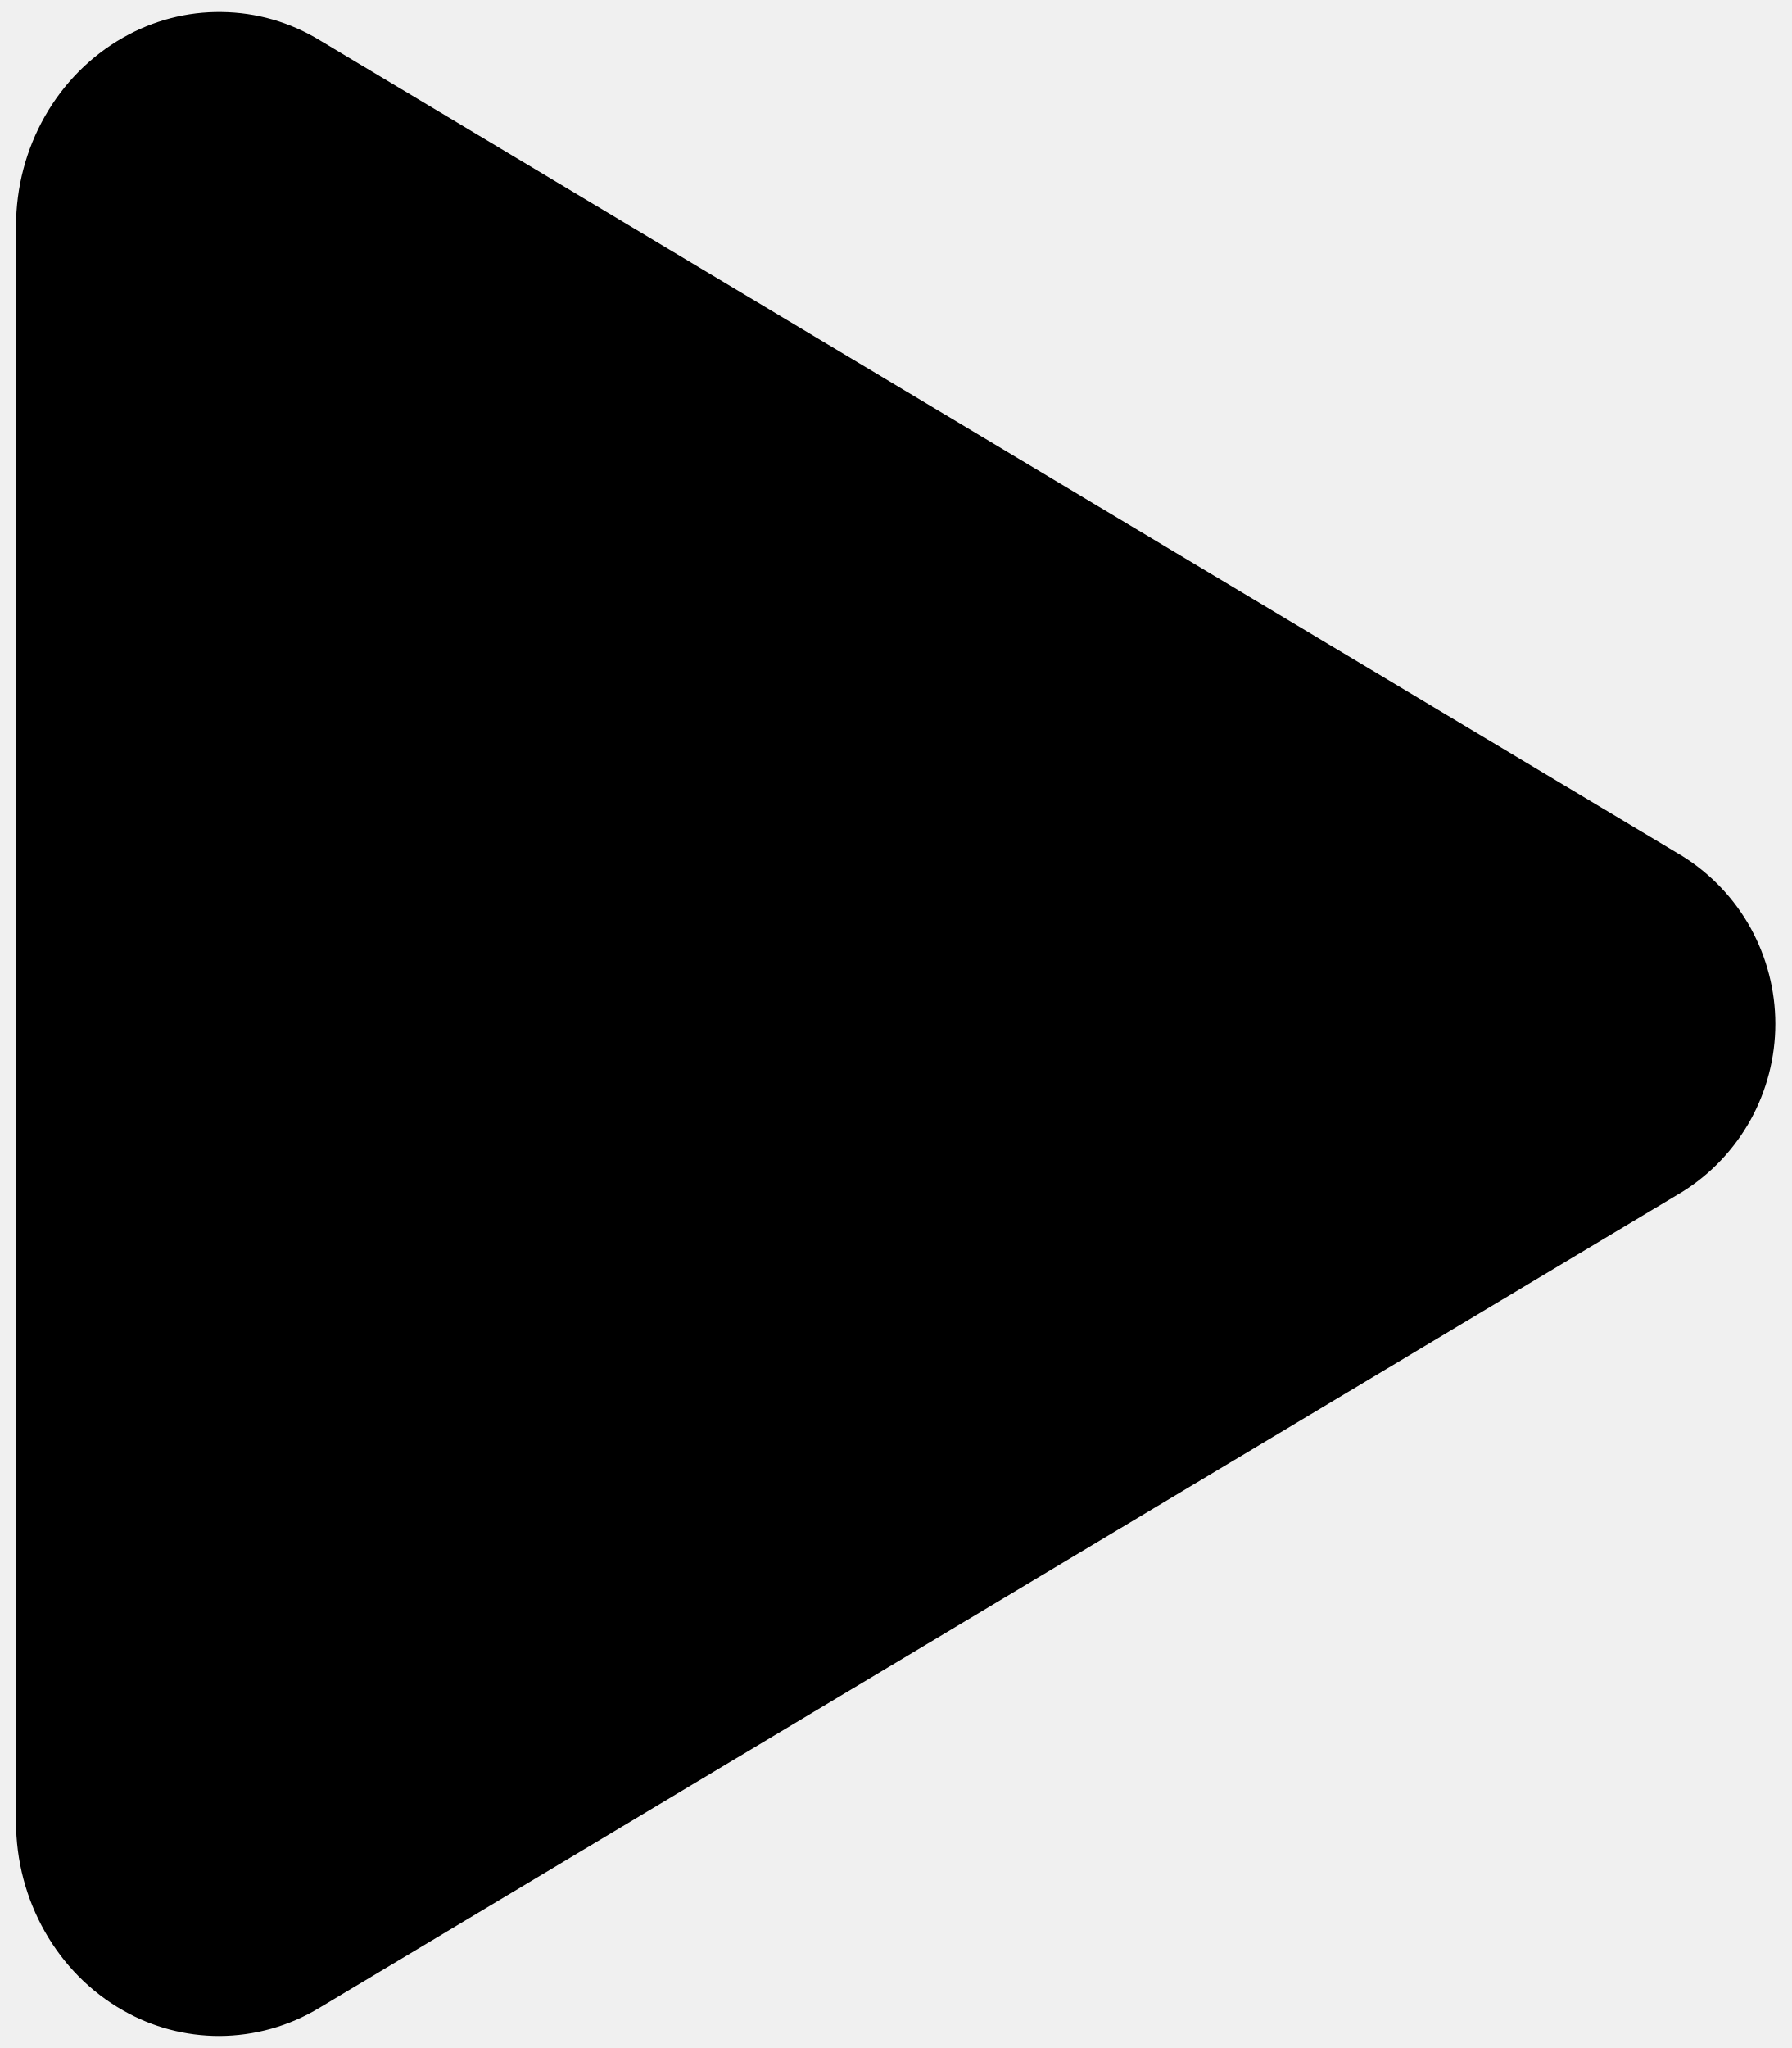
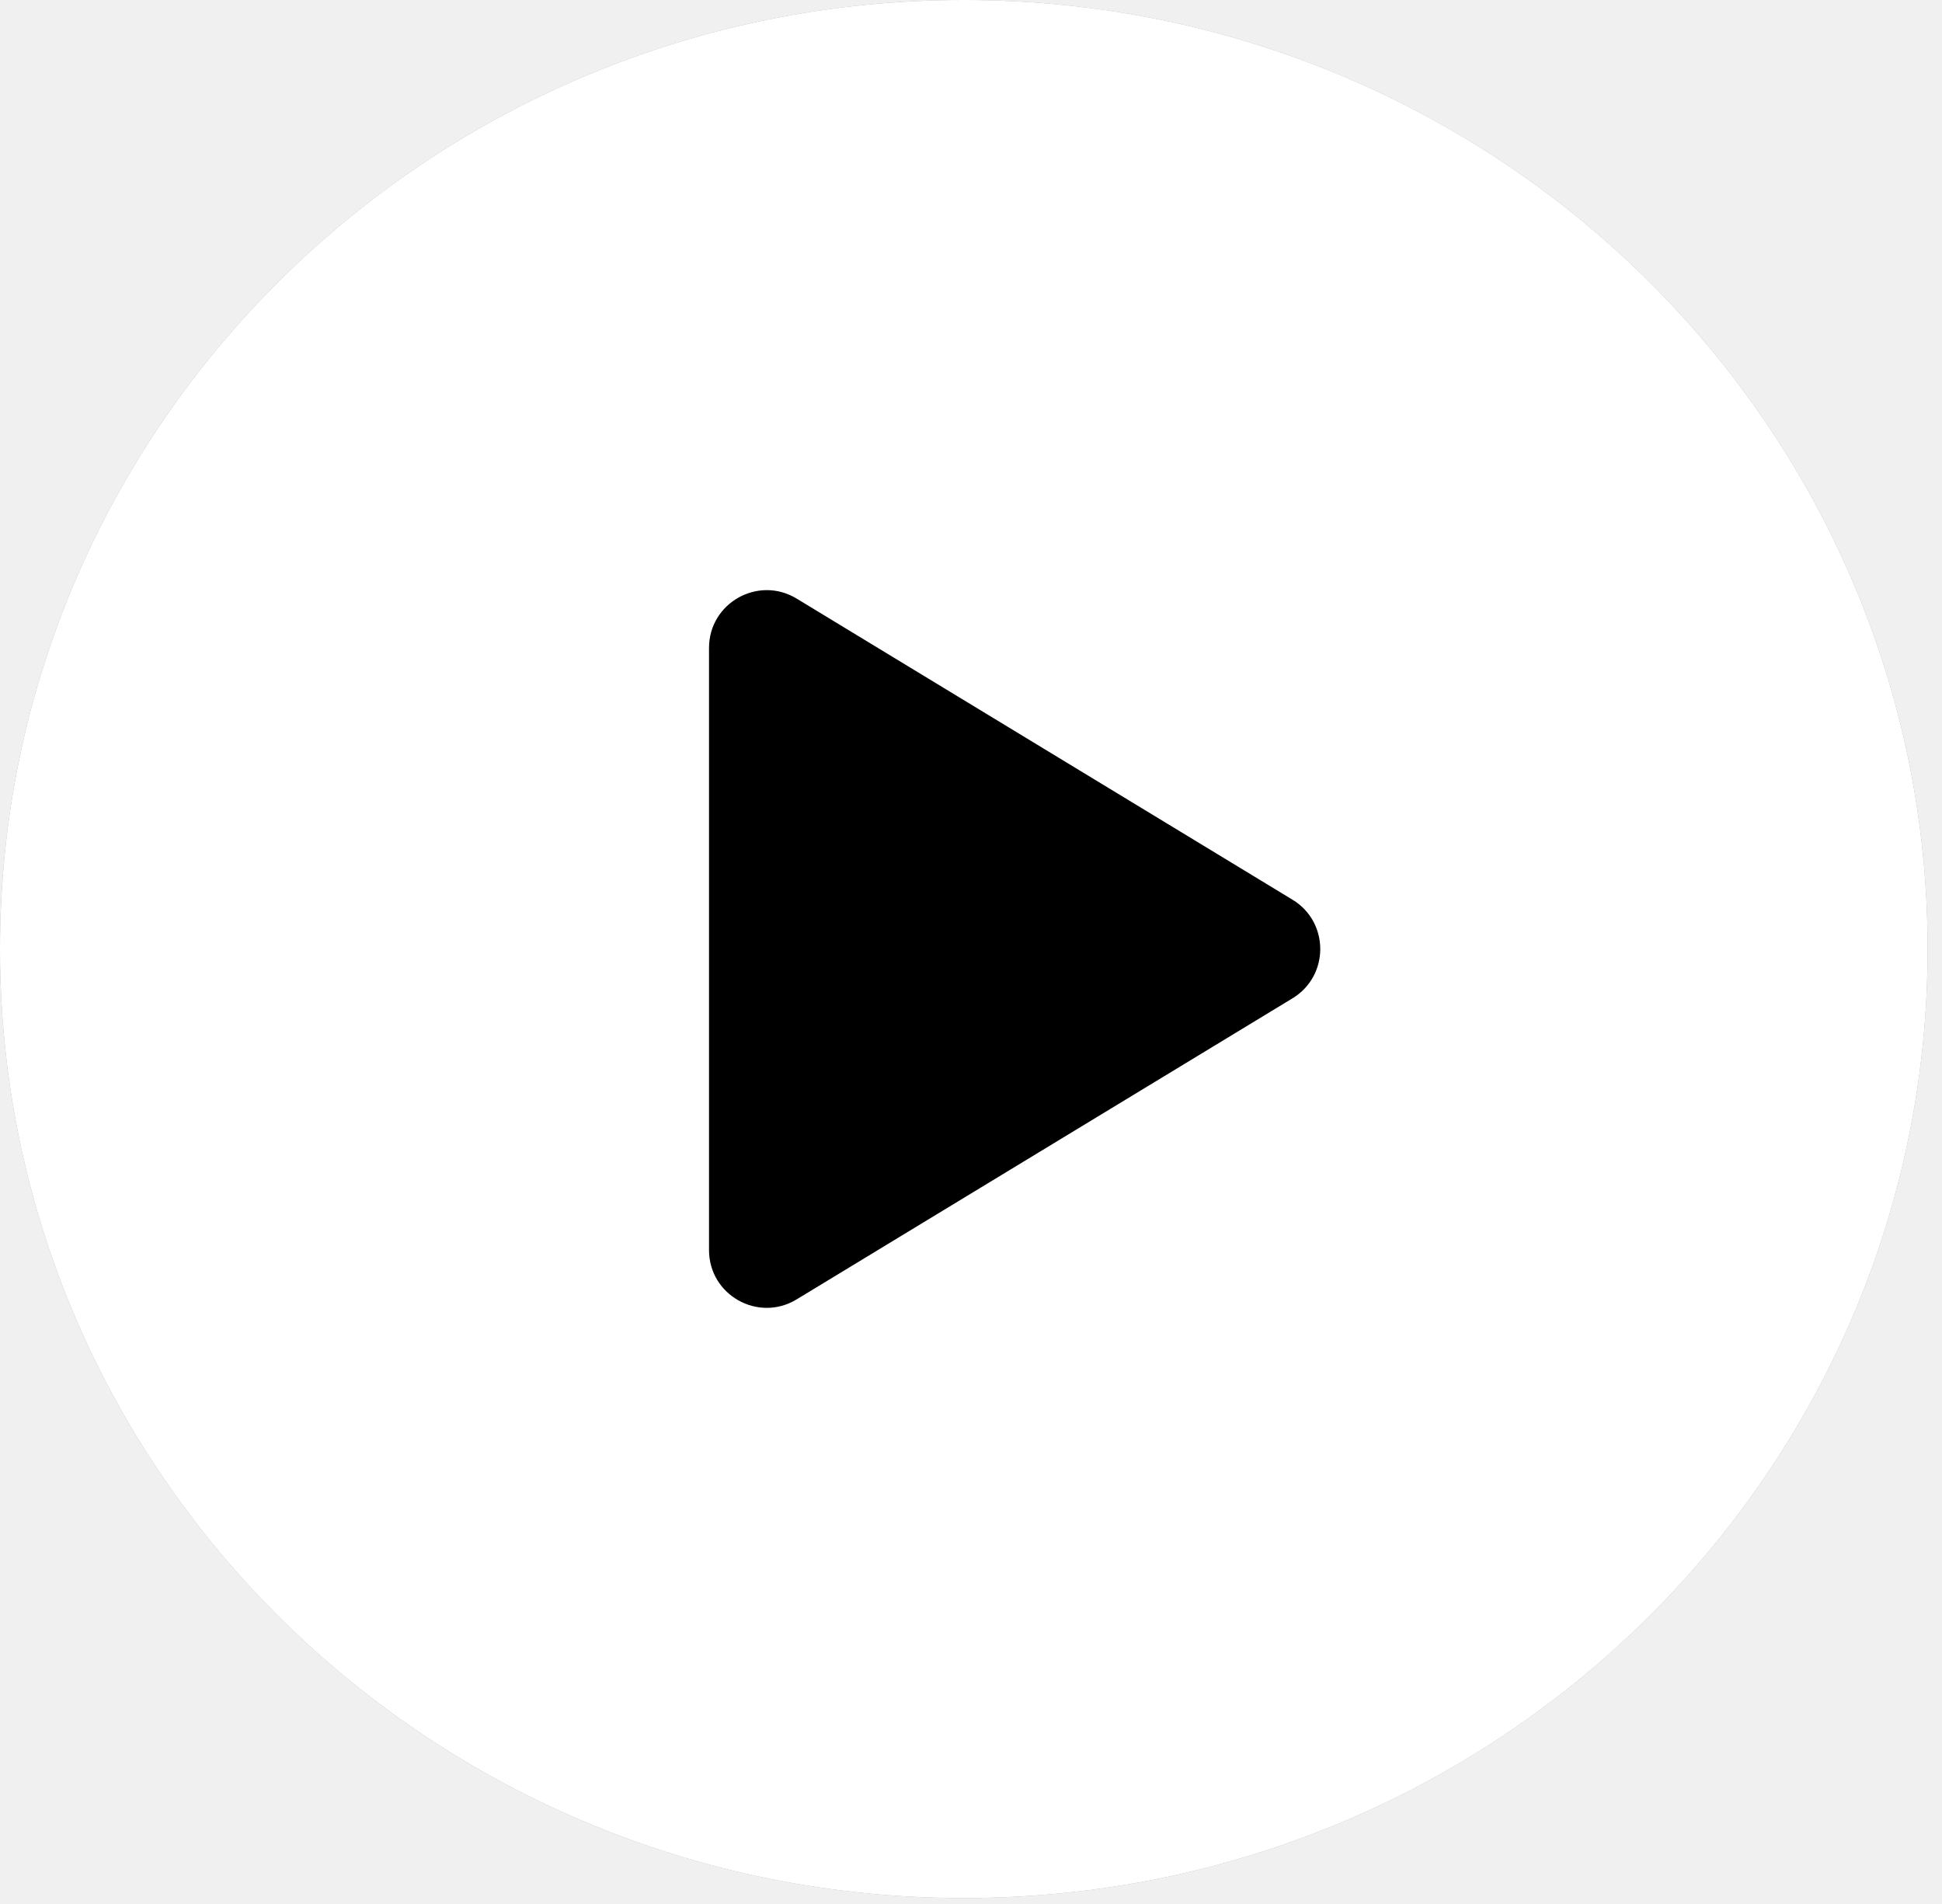
- <svg xmlns="http://www.w3.org/2000/svg" width="14" height="16" viewBox="0 0 14 16" fill="none">
-   <path d="M1.713 15.906C1.449 15.906 1.19 15.837 0.961 15.706C0.446 15.414 0.125 14.846 0.125 14.23V1.77C0.125 1.152 0.446 0.587 0.961 0.294C1.196 0.16 1.462 0.09 1.732 0.094C2.003 0.097 2.267 0.173 2.498 0.314L13.148 6.689C13.37 6.828 13.553 7.021 13.68 7.25C13.806 7.48 13.873 7.737 13.873 7.999C13.873 8.261 13.806 8.519 13.68 8.748C13.553 8.977 13.37 9.171 13.148 9.31L2.496 15.686C2.26 15.829 1.989 15.905 1.713 15.906Z" fill="black" />
+ <svg xmlns="http://www.w3.org/2000/svg" width="101" height="99" fill="none">
+   <ellipse opacity=".3" cx="50.126" cy="49.355" rx="50.126" ry="49.355" fill="#000" />
+   <path fill-rule="evenodd" clip-rule="evenodd" d="M67.221 46.79c1.924 1.168 1.924 3.96 0 5.129l-25.79 15.658c-1.999 1.214-4.556-.225-4.556-2.564V33.695c0-2.338 2.557-3.778 4.557-2.564L67.22 46.79Z" fill="#000" />
+   <g filter="url(#a)">
+     <ellipse cx="50.126" cy="49.355" rx="50.126" ry="49.355" fill="#fff" />
+   </g>
+   <path fill-rule="evenodd" clip-rule="evenodd" d="M67.221 46.79c1.924 1.168 1.924 3.96 0 5.129l-25.79 15.658c-1.999 1.214-4.556-.225-4.556-2.564V33.695c0-2.338 2.557-3.778 4.557-2.564L67.22 46.79Z" fill="#000" />
+   <defs>
+     <filter id="a" x="-30" y="-30" width="160.252" height="158.709" filterUnits="userSpaceOnUse" color-interpolation-filters="sRGB">
+       <feFlood flood-opacity="0" result="BackgroundImageFix" />
+       <feGaussianBlur in="BackgroundImage" stdDeviation="15" />
+       <feComposite in2="SourceAlpha" operator="in" result="effect1_backgroundBlur_1227_75862" />
+       <feBlend in="SourceGraphic" in2="effect1_backgroundBlur_1227_75862" result="shape" />
+     </filter>
+   </defs>
</svg>
